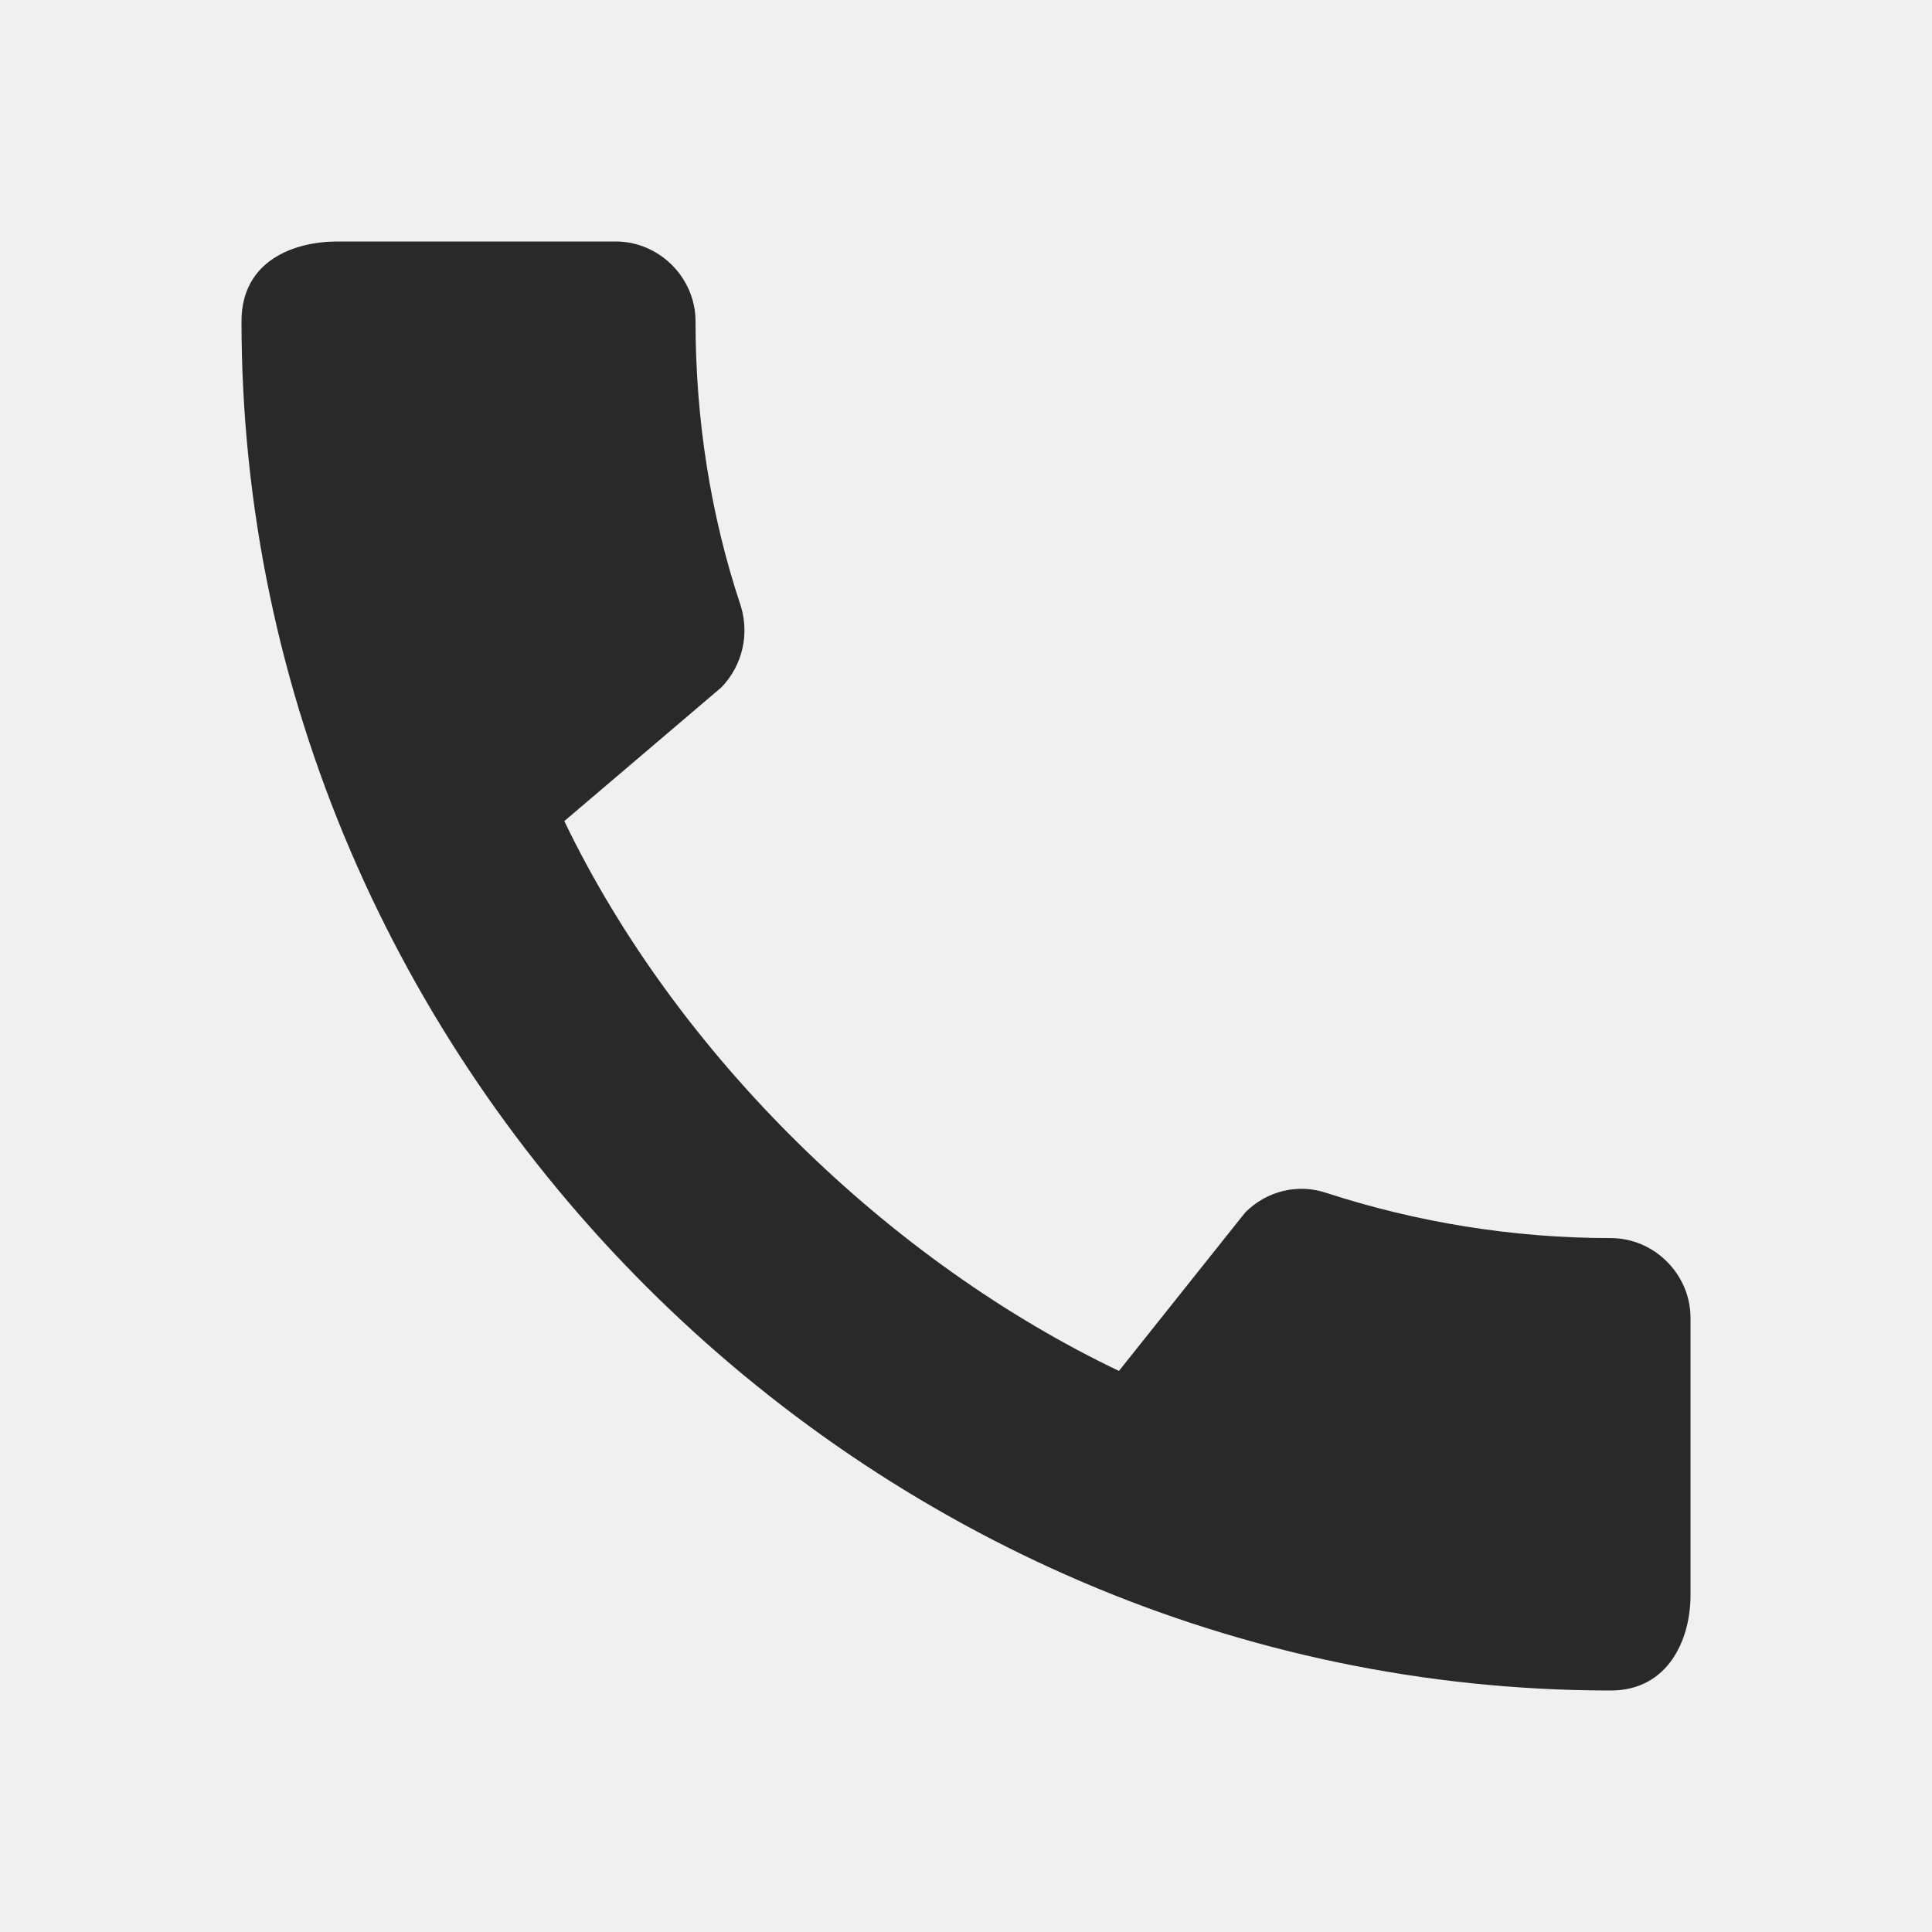
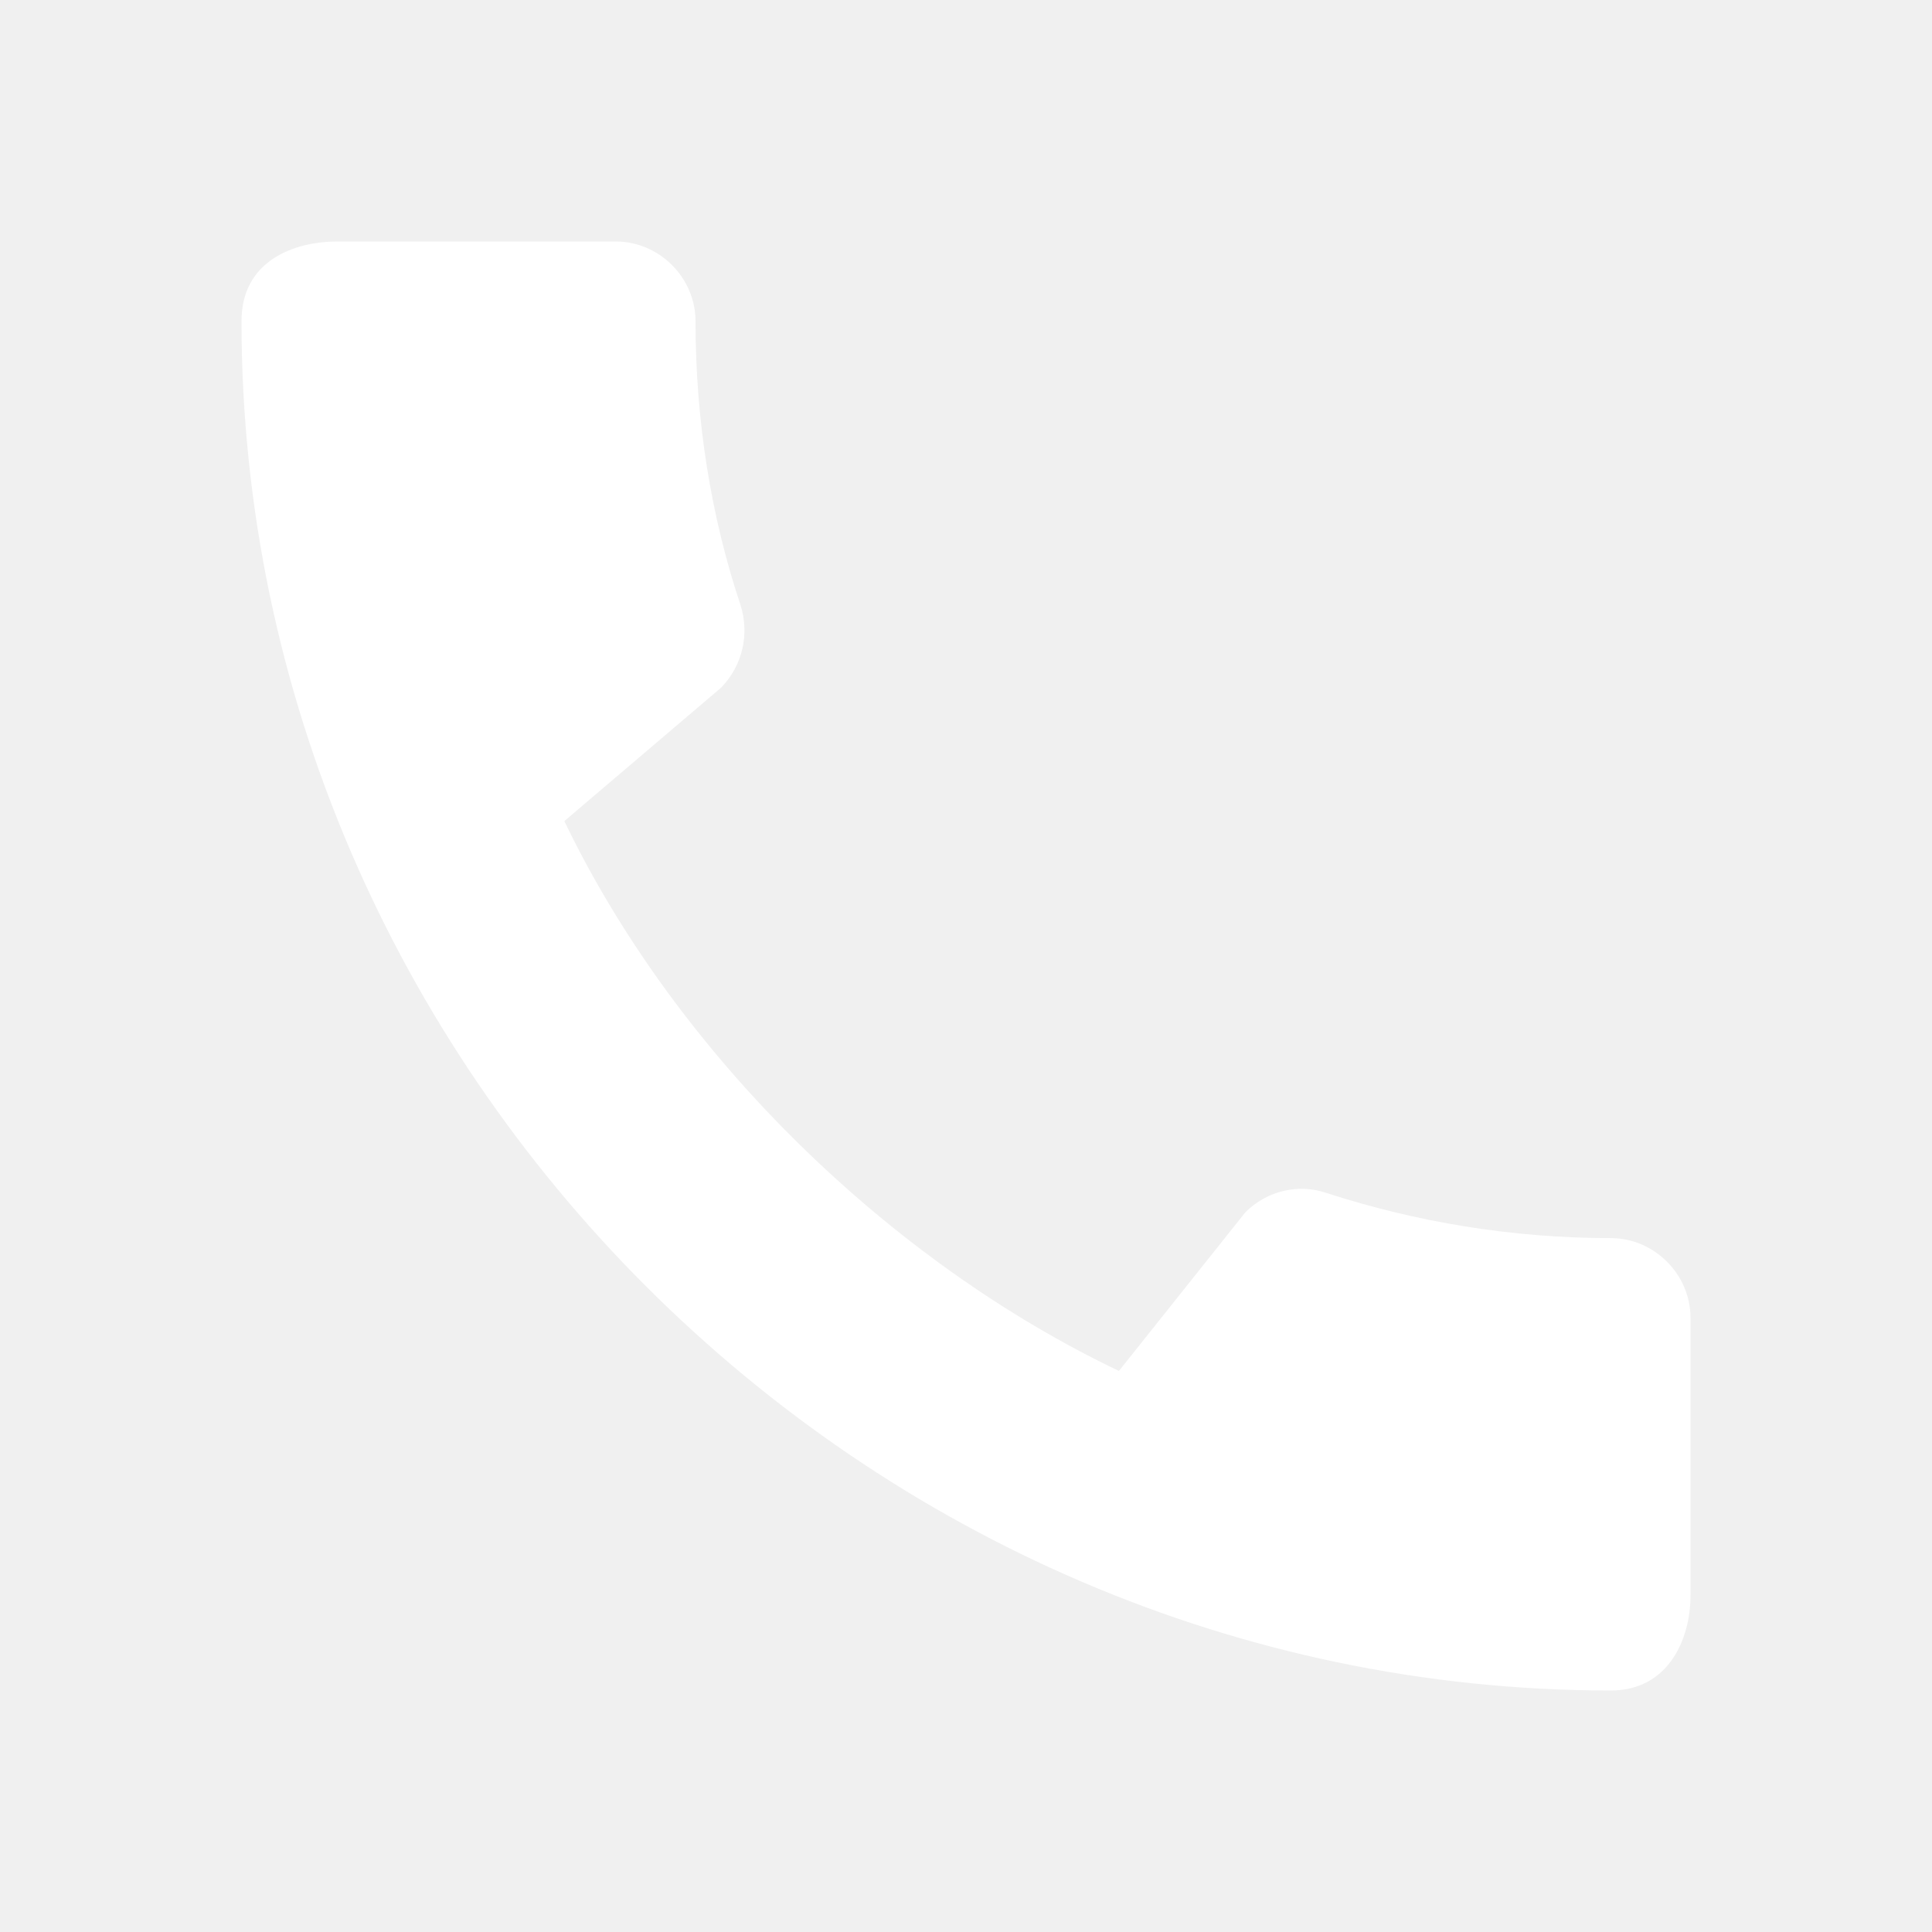
- <svg xmlns="http://www.w3.org/2000/svg" width="24" height="24" viewBox="0 0 24 24" fill="none">
-   <g clip-path="url(#clip0_44634_789)">
-     <path d="M20.01 15.38C18.78 15.38 17.59 15.18 16.48 14.82C16.13 14.7 15.74 14.79 15.47 15.06L13.9 17.03C11.07 15.68 8.42 13.13 7.01 10.2L8.96 8.54C9.23 8.26 9.31 7.87 9.2 7.52C8.83 6.41 8.64 5.22 8.64 3.99C8.64 3.45 8.19 3 7.65 3H4.19C3.65 3 3 3.24 3 3.99C3 13.28 10.73 21 20.01 21C20.72 21 21 20.37 21 19.82V16.37C21 15.83 20.55 15.38 20.01 15.38Z" fill="#292929" />
+ <svg xmlns="http://www.w3.org/2000/svg" width="32" height="32" viewBox="0 0 32 32" fill="none">
+   <g clip-path="url(#clip0_41317_170)">
+     <path d="M26.68 20.507C25.04 20.507 23.453 20.24 21.973 19.76C21.507 19.6 20.987 19.72 20.627 20.08L18.533 22.707C14.76 20.907 11.227 17.507 9.347 13.6L11.947 11.387C12.307 11.013 12.413 10.493 12.267 10.027C11.773 8.547 11.52 6.96 11.52 5.32C11.52 4.6 10.92 4 10.2 4H5.587C4.867 4 4 4.32 4 5.32C4 17.707 14.307 28 26.68 28C27.627 28 28 27.16 28 26.427V21.827C28 21.107 27.4 20.507 26.68 20.507Z" fill="white" />
  </g>
  <defs>
-     <clipPath id="clip0_44634_789">
-       <rect width="24" height="24" fill="white" />
+     <clipPath id="clip0_41317_170">
+       <rect width="32" height="32" fill="white" />
    </clipPath>
  </defs>
</svg>
